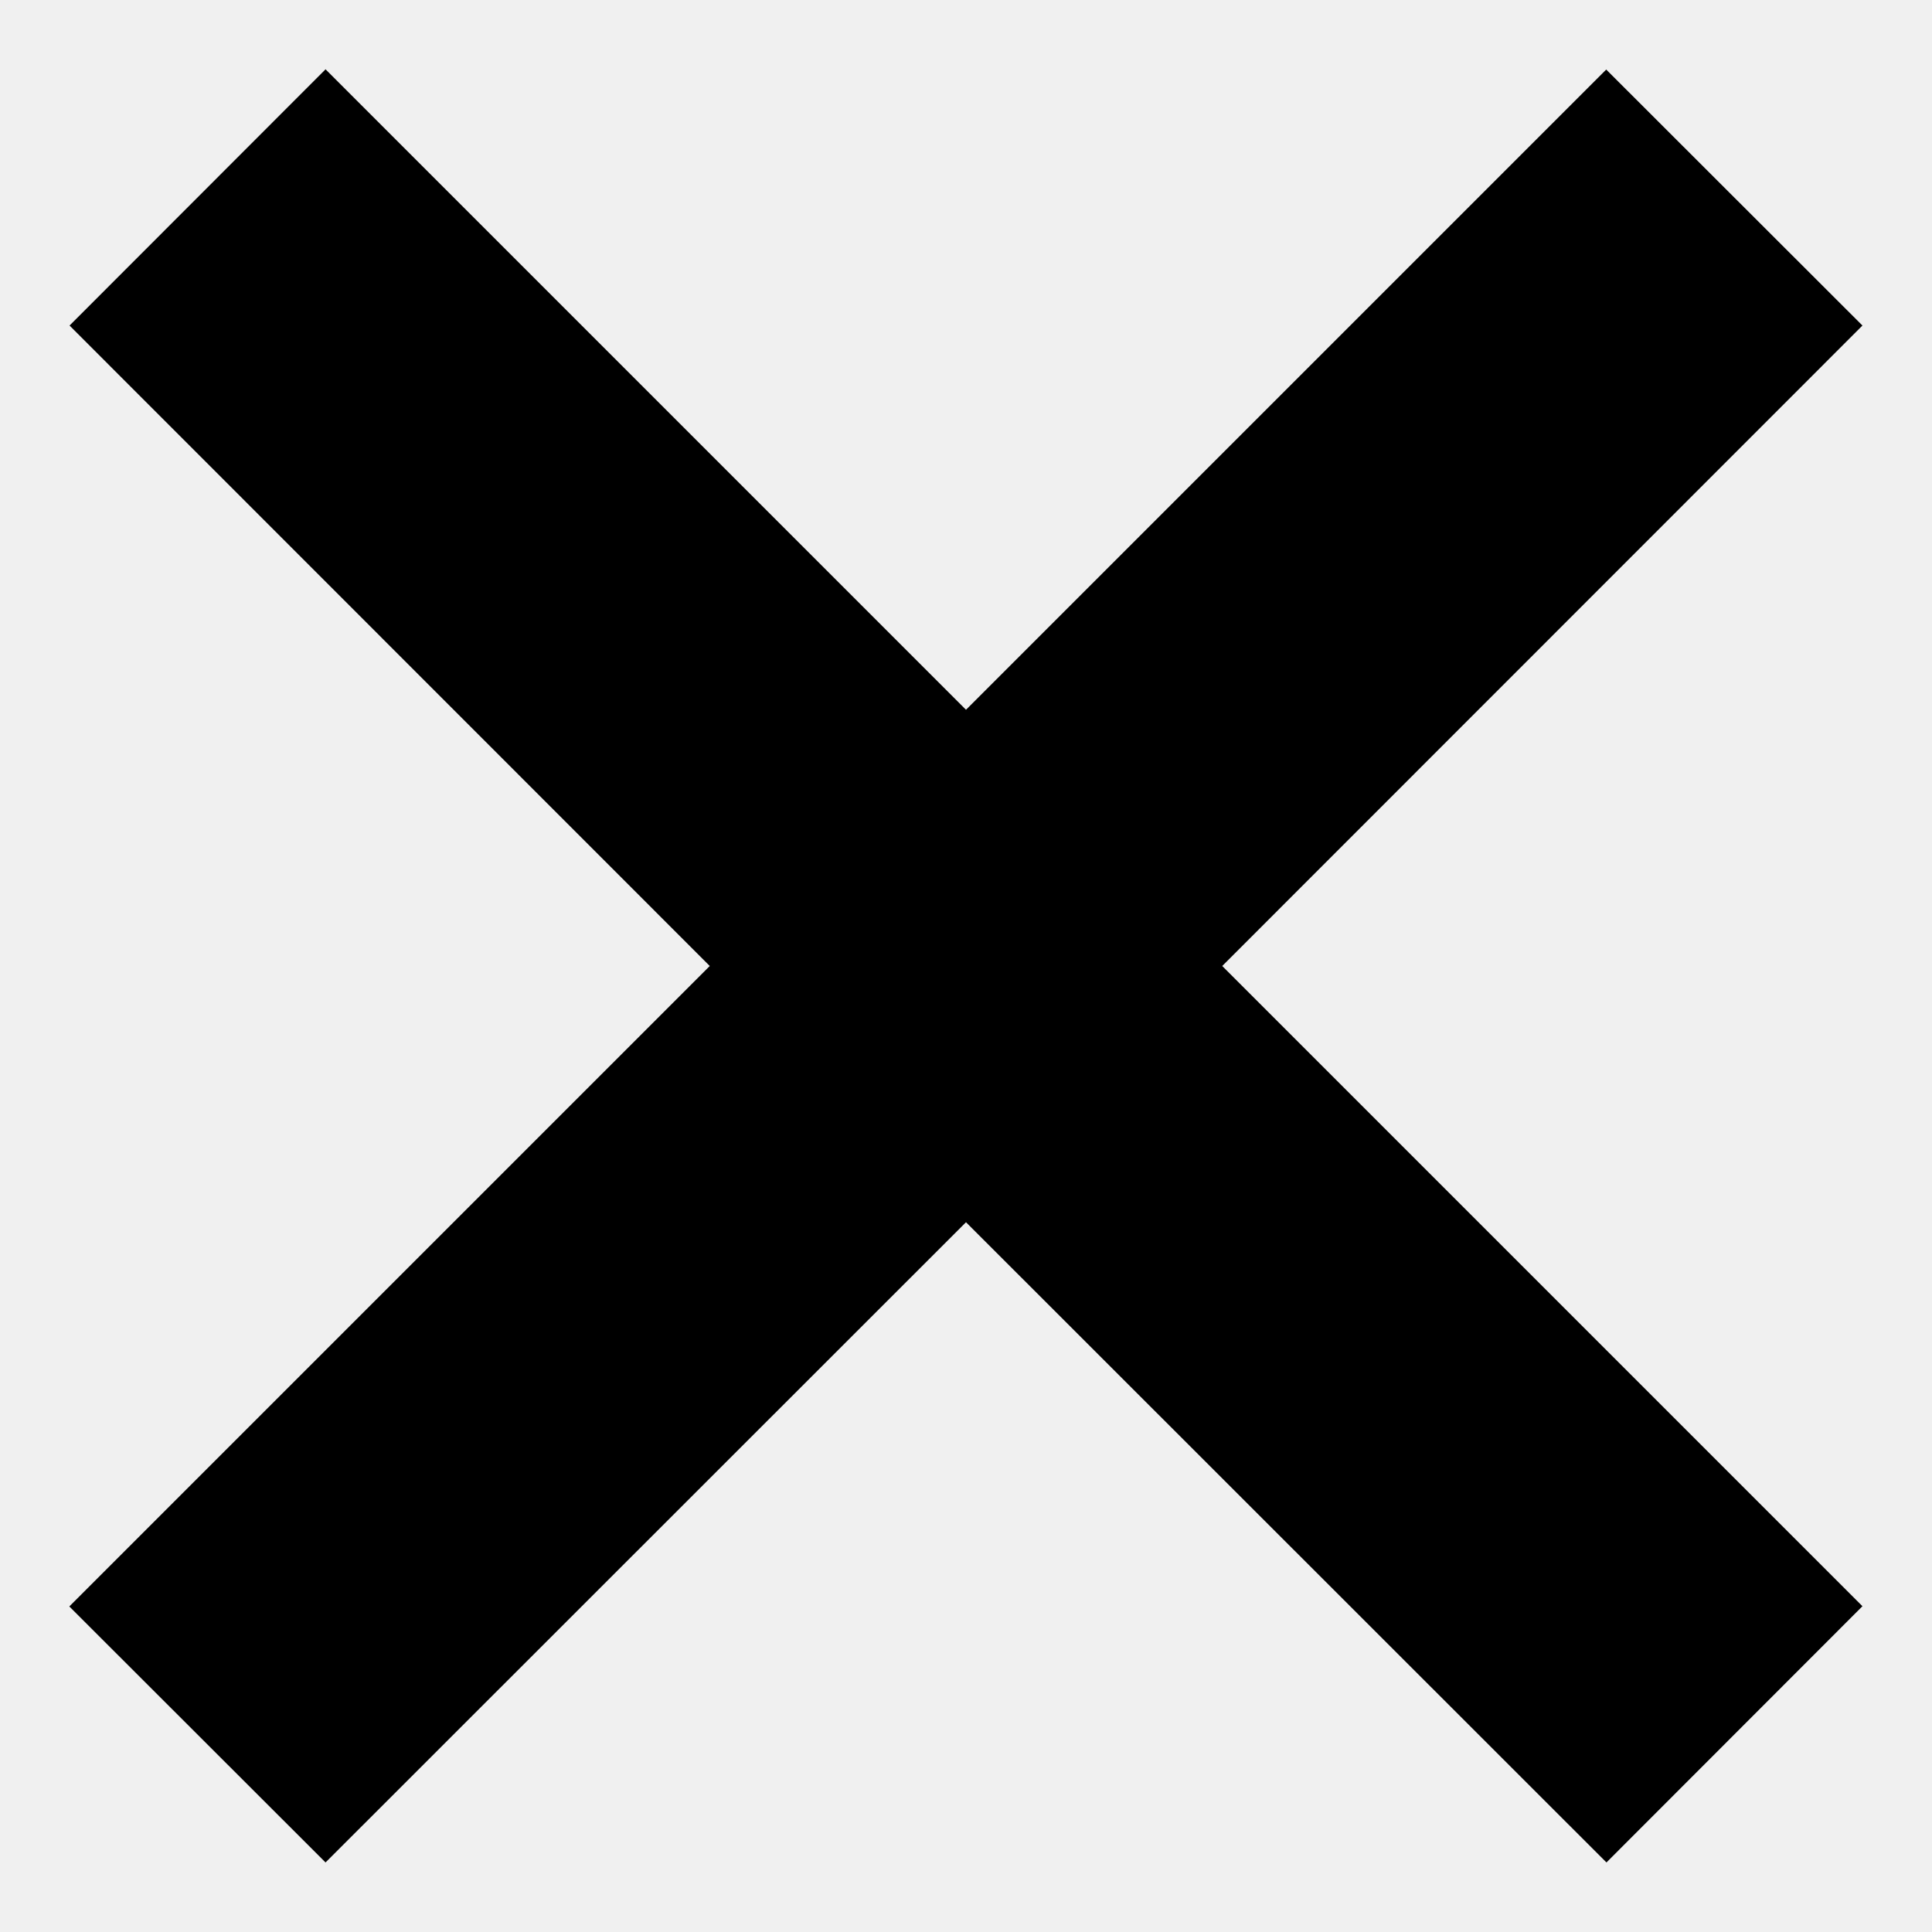
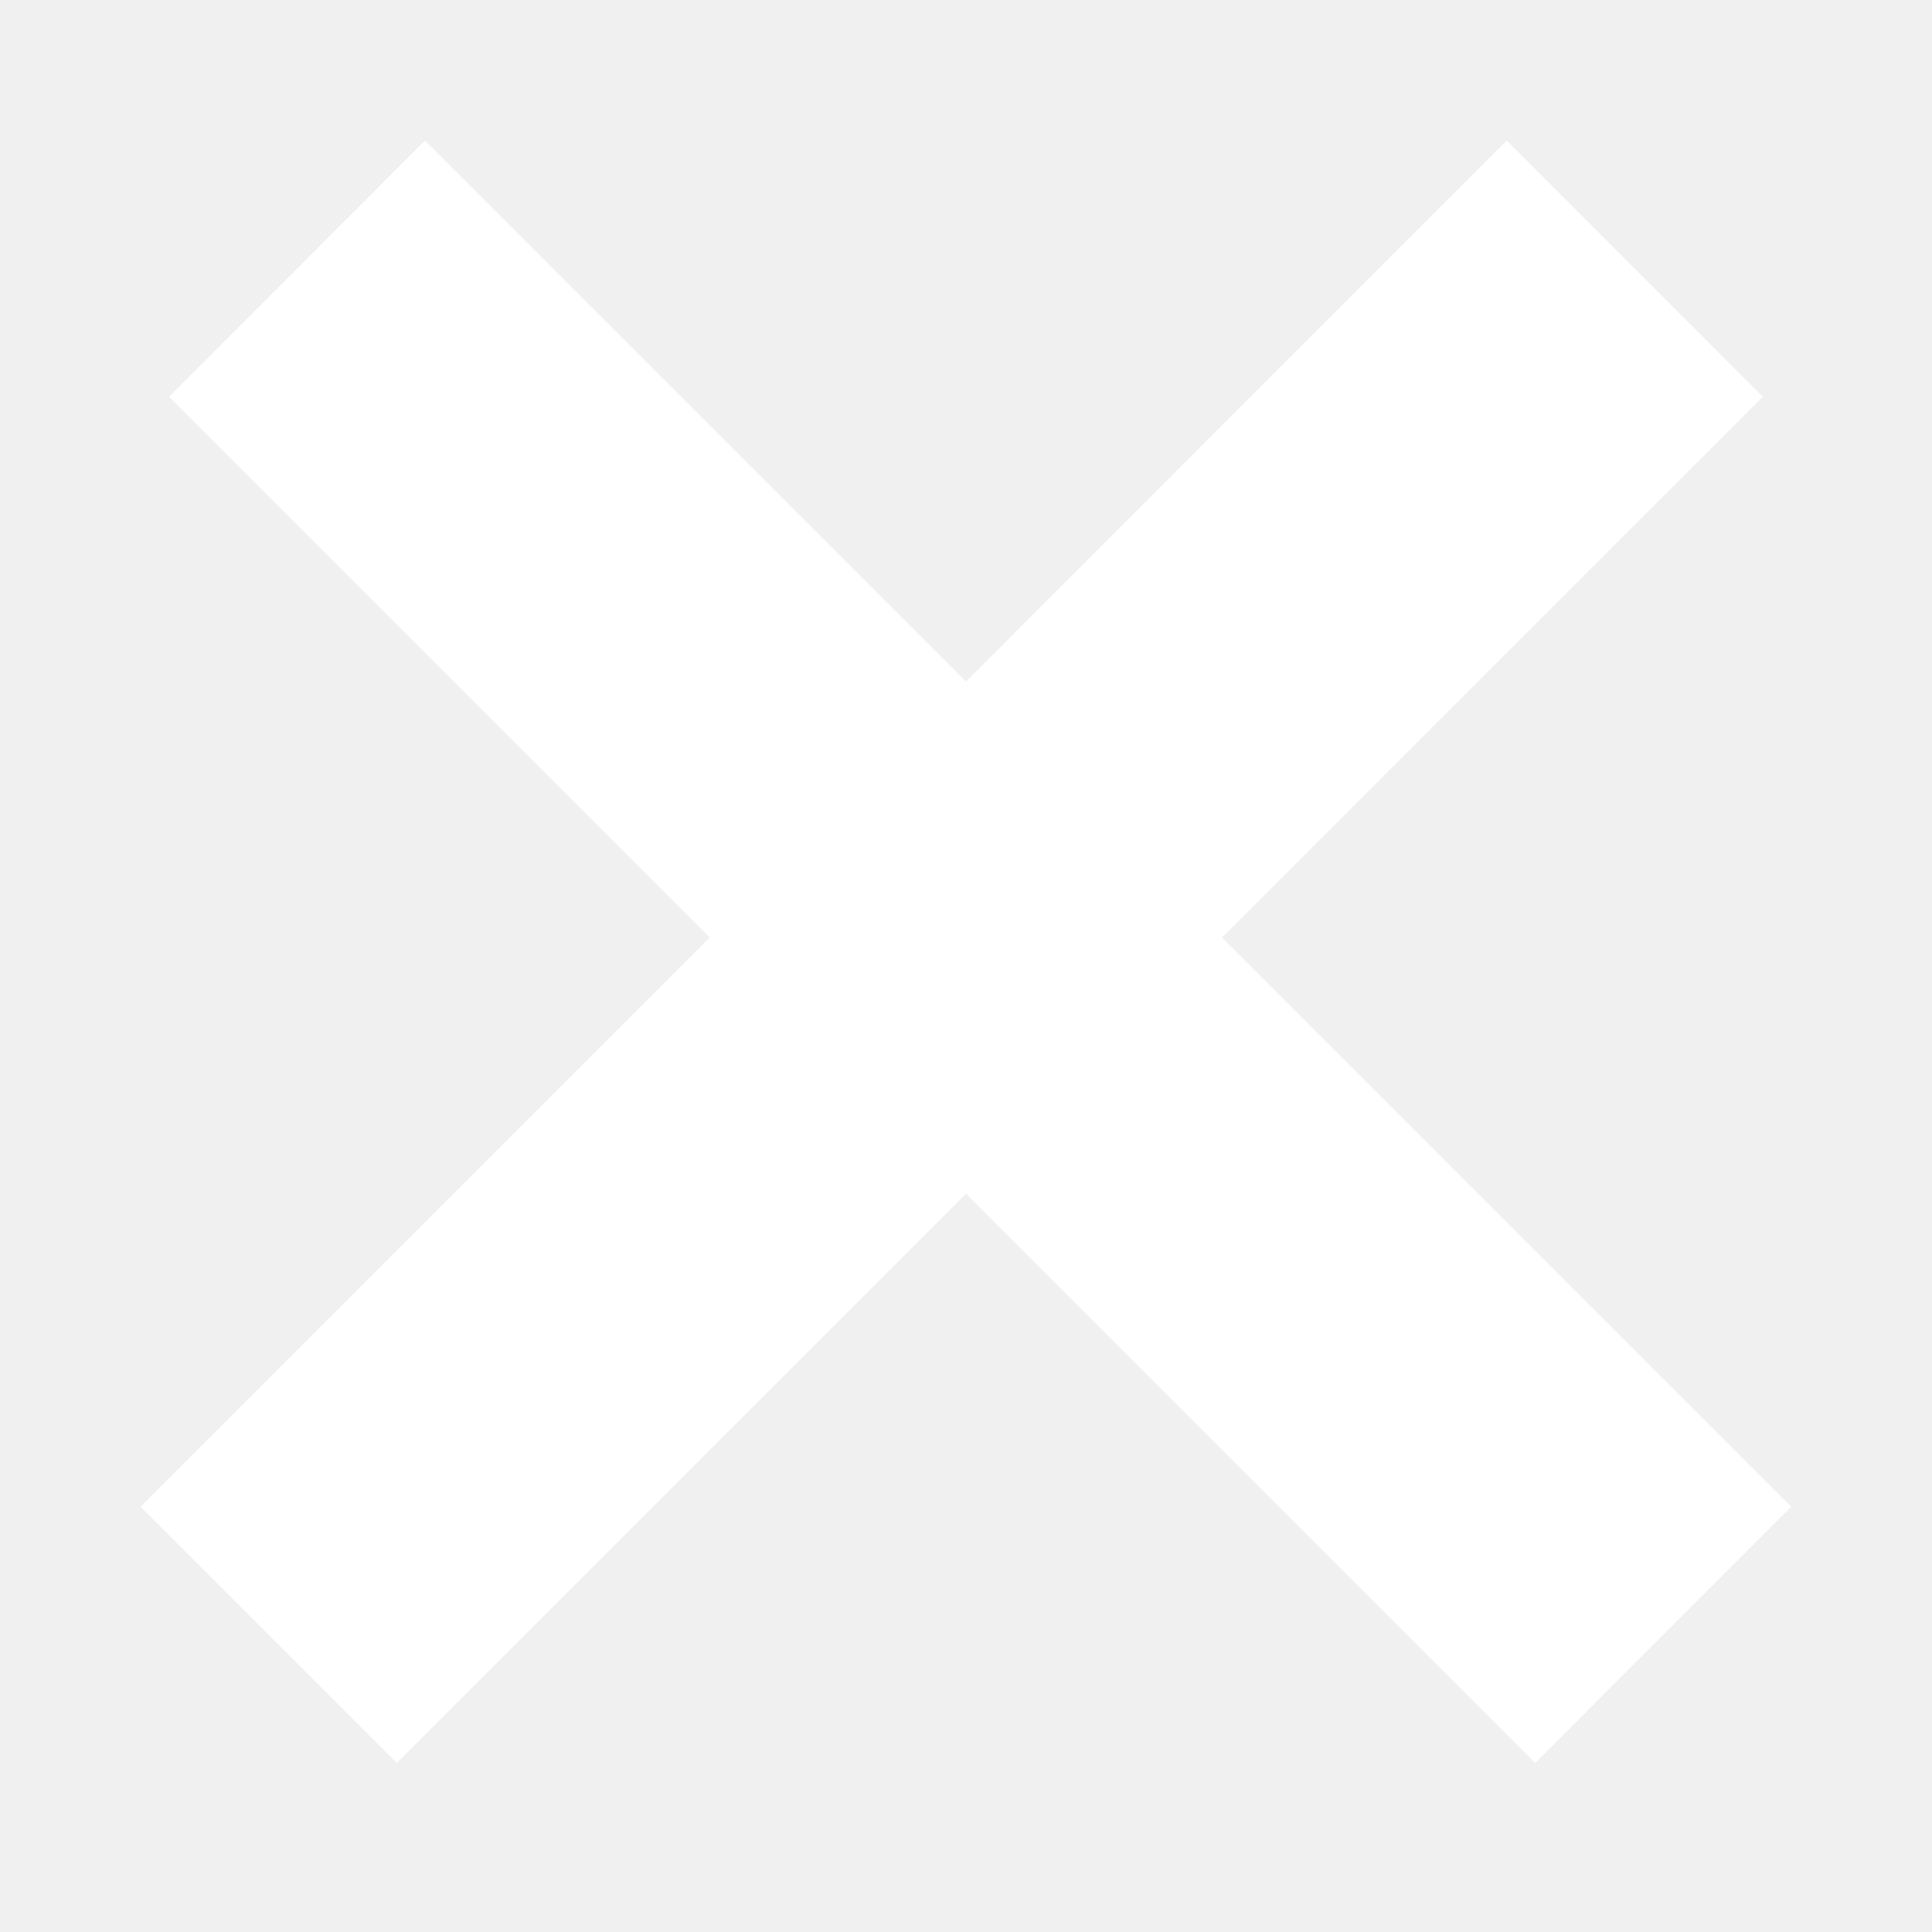
<svg xmlns="http://www.w3.org/2000/svg" width="8" height="8" viewBox="0 0 8 8" fill="none">
-   <path fill-rule="evenodd" clip-rule="evenodd" d="M4 5.061L6.652 7.712L7.712 6.651L5.061 4L7.712 1.348L6.651 0.288L4 2.939L1.348 0.287L0.288 1.348L2.939 4L0.287 6.652L1.348 7.712L4 5.061Z" fill="black" />
+   <path fill-rule="evenodd" clip-rule="evenodd" d="M4 4.943L6.357 7.3L7.417 6.239L5.06 3.882L7.299 1.643L6.239 0.582L4 2.822L1.76 0.582L0.7 1.643L2.939 3.882L0.582 6.239L1.643 7.3L4 4.943Z" fill="white" />
</svg>
